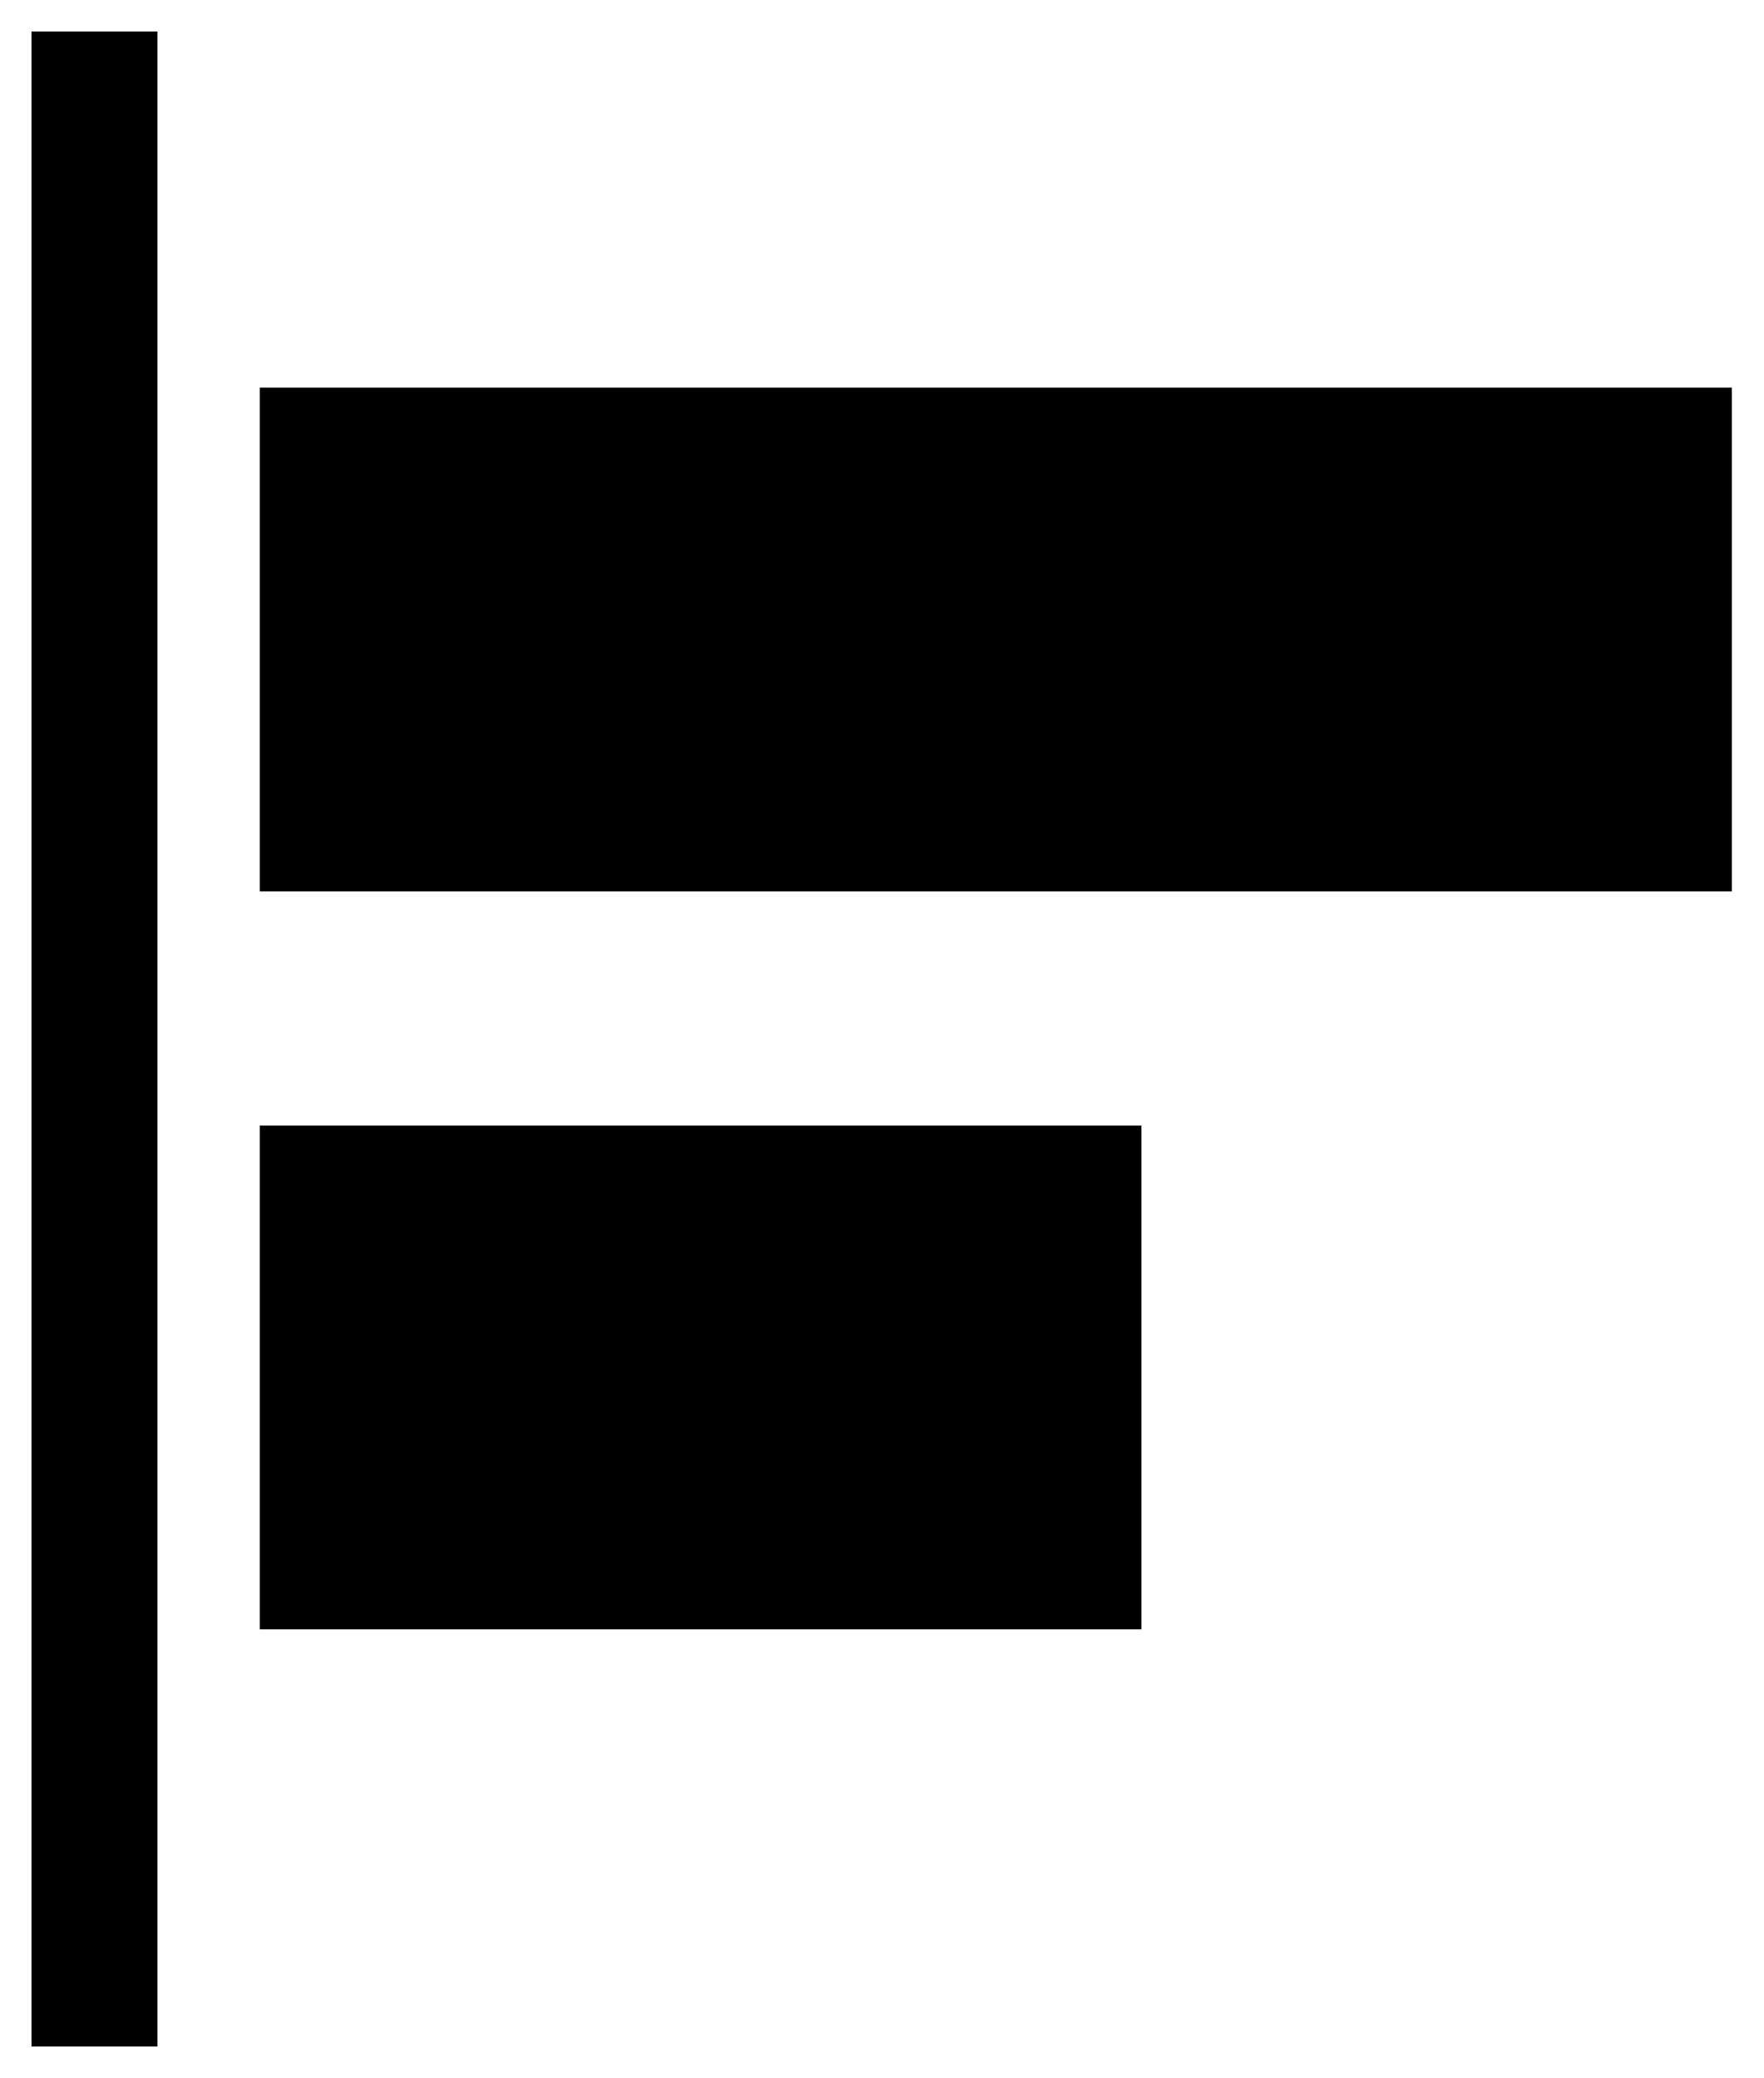
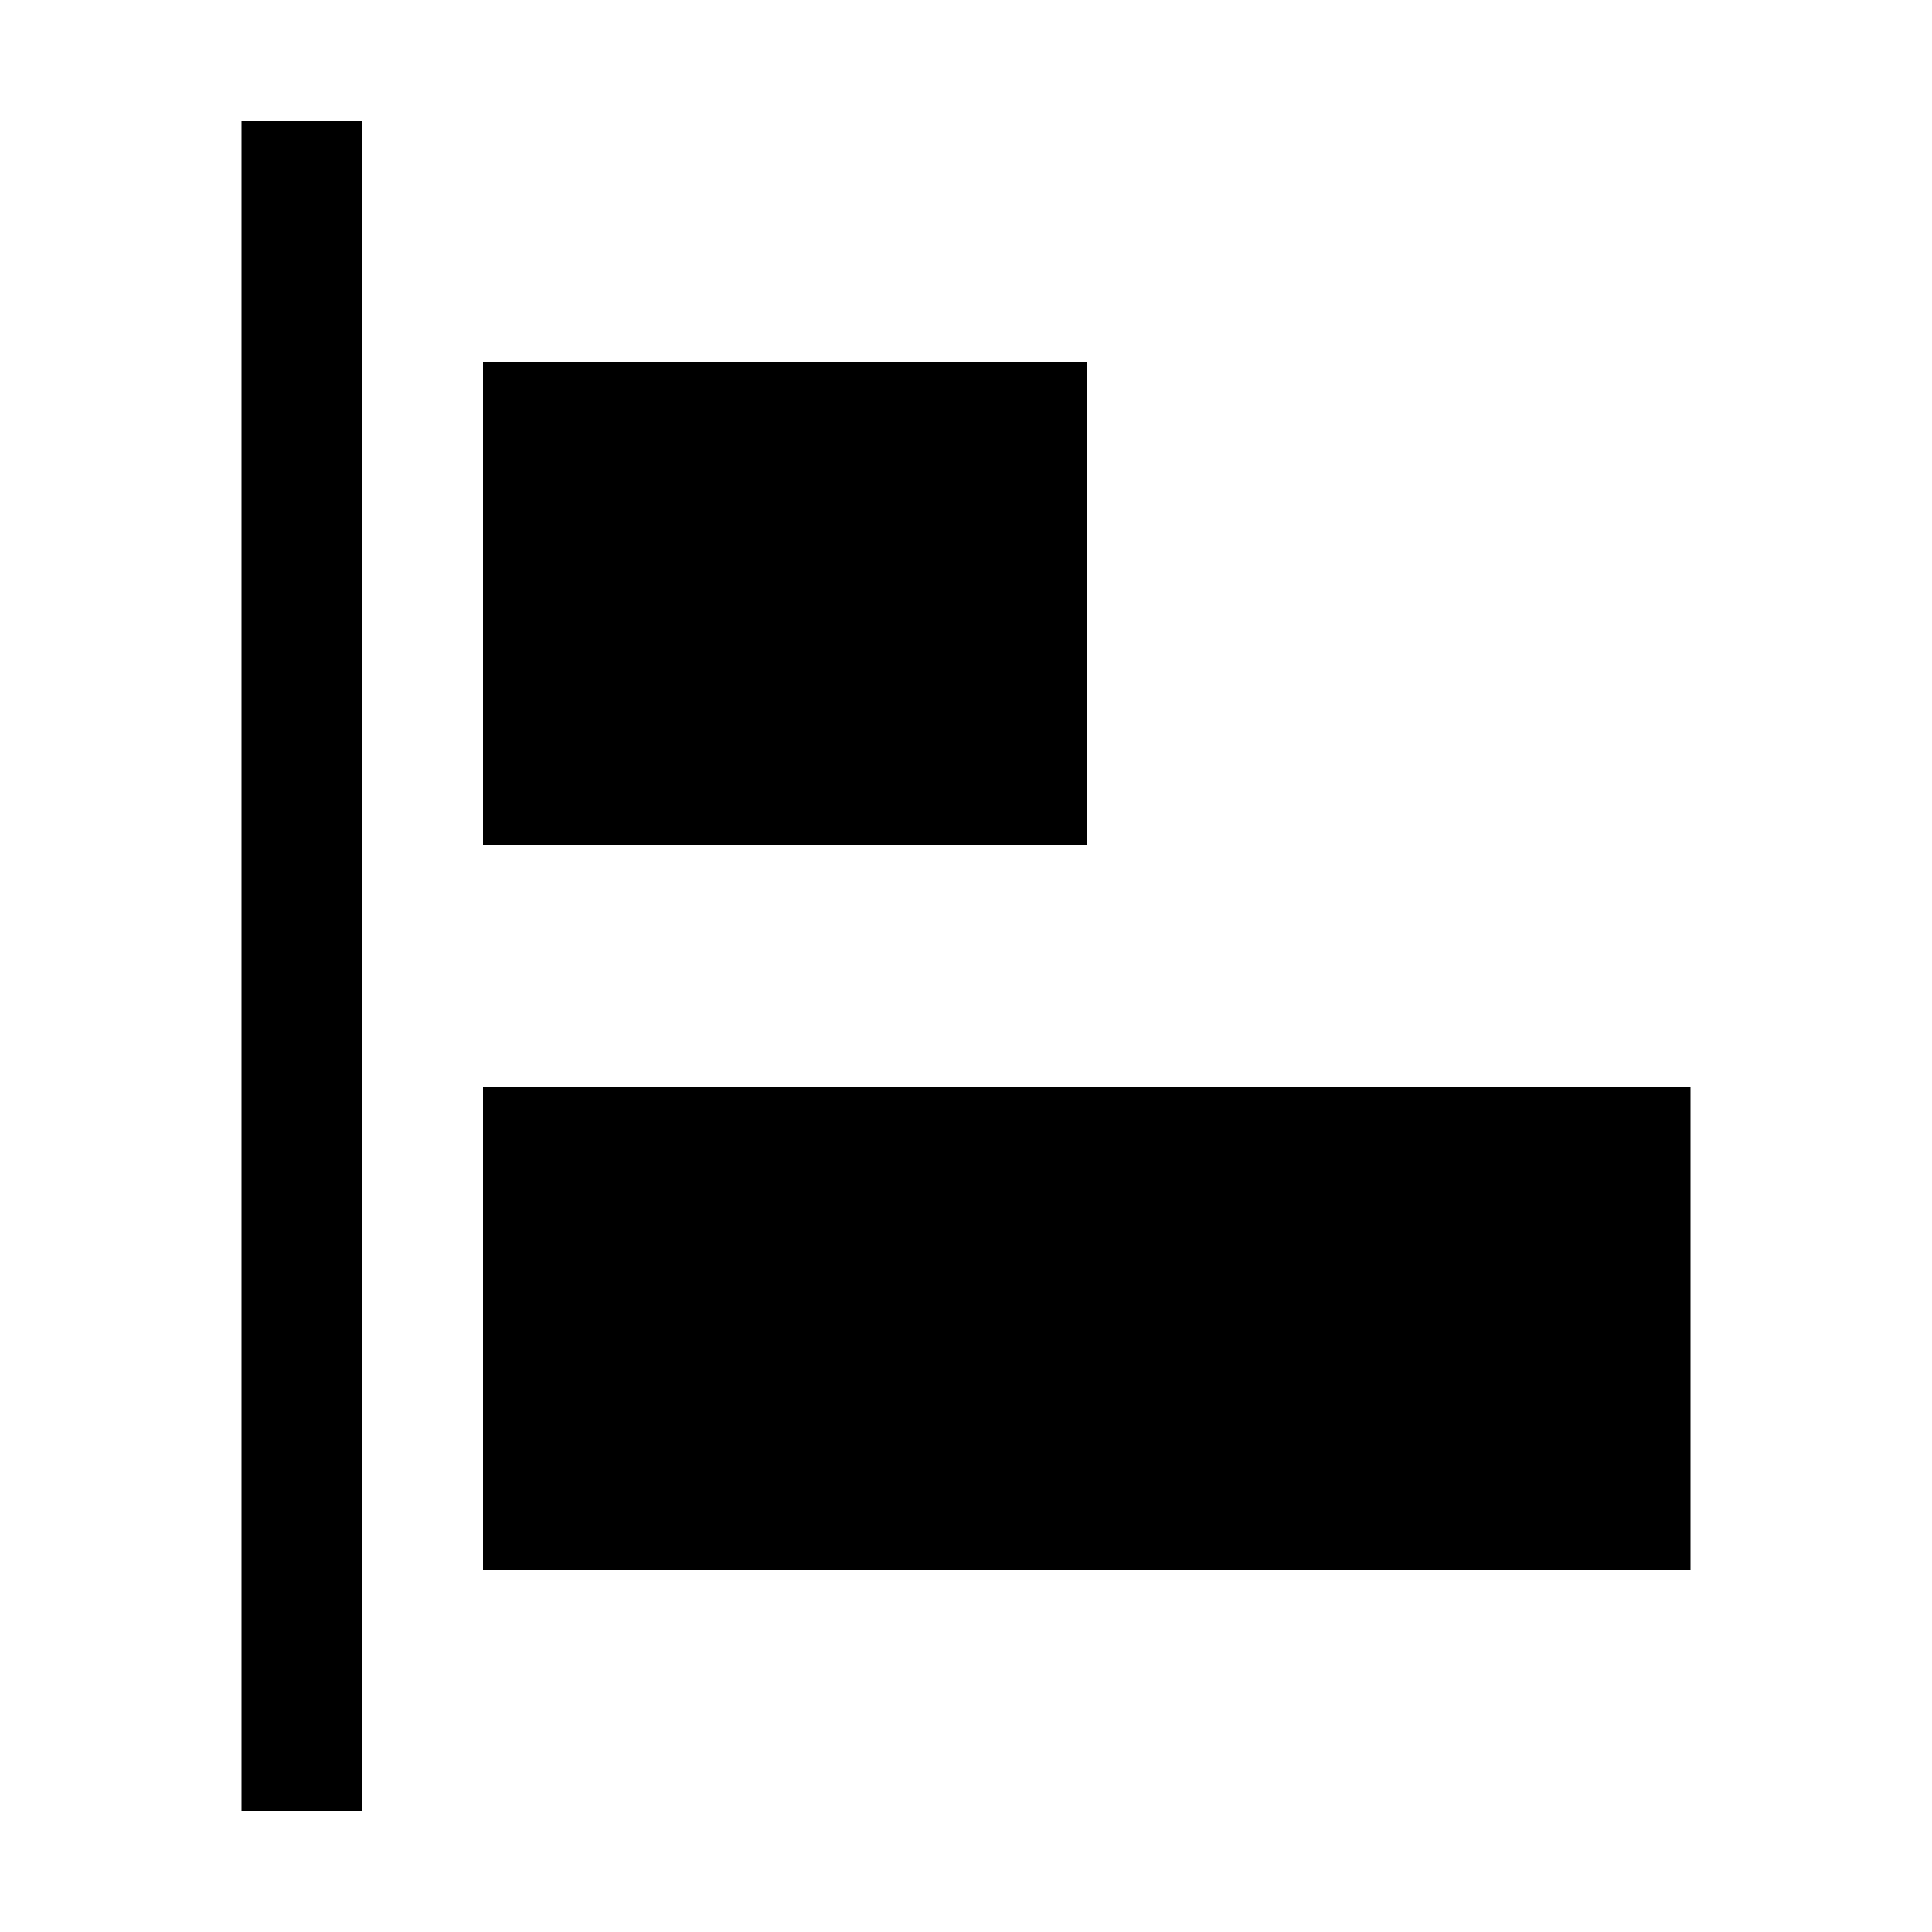
- <svg xmlns="http://www.w3.org/2000/svg" width="28px" height="33px" viewBox="0 0 28 33" version="1.1">
+ <svg xmlns="http://www.w3.org/2000/svg" width="16px" height="16px" viewBox="0 0 16 16" version="1.1">
  <defs />
  <g id="Page-1" stroke="none" stroke-width="1" fill="none" fill-rule="evenodd">
-     <path d="M-2,3 L-2,5 L30,5 L30,3 L-2,3 Z M4.625,6.625 L4.625,20.625 L12.625,20.625 L12.625,6.625 L4.625,6.625 Z M16.344,6.625 L16.344,30 L24.344,30 L24.344,6.625 L16.344,6.625 Z" id="Shape" fill="#000000" transform="translate(14, 16.5) rotate(-90) translate(-14, -16.5) " />
+     <g id="align-left" fill="#000000">
+       <rect id="Rectangle" x="2" y="1" width="1" height="14" />
+       <rect id="Rectangle-2" x="4" y="3" width="5" height="4" />
+       <rect id="Rectangle-2" x="4" y="9" width="10" height="4" />
+     </g>
  </g>
</svg>
